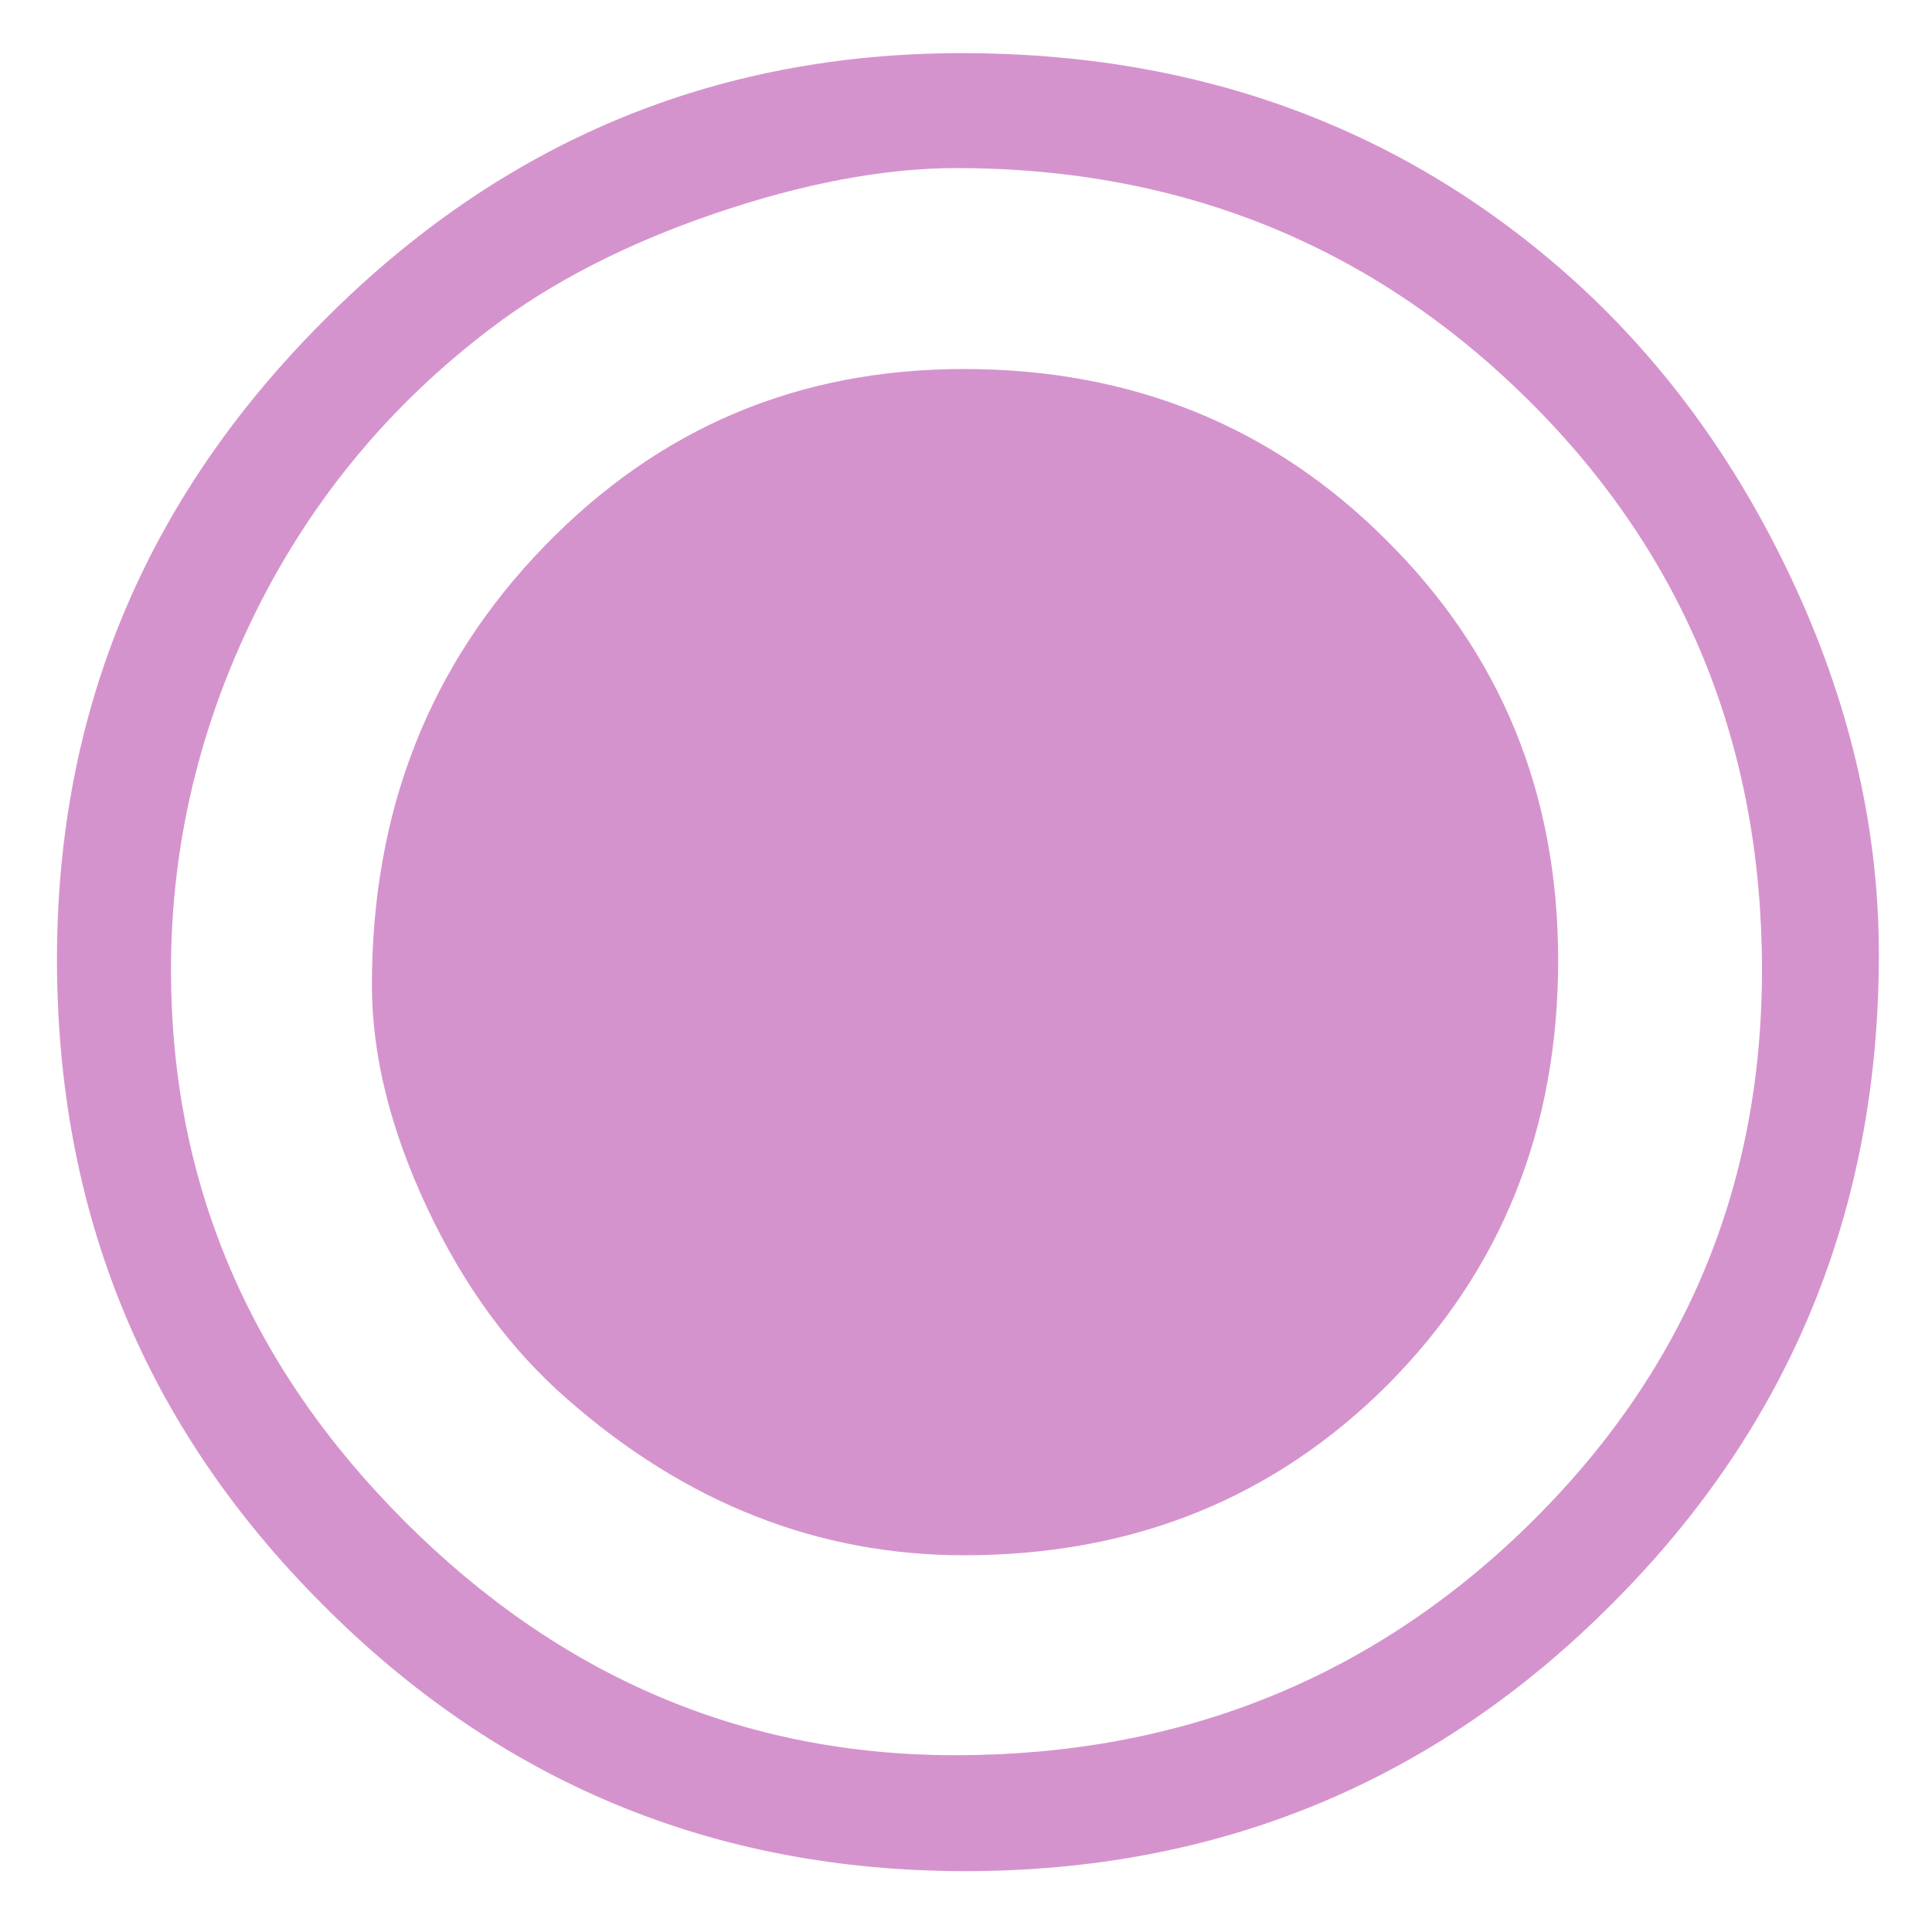
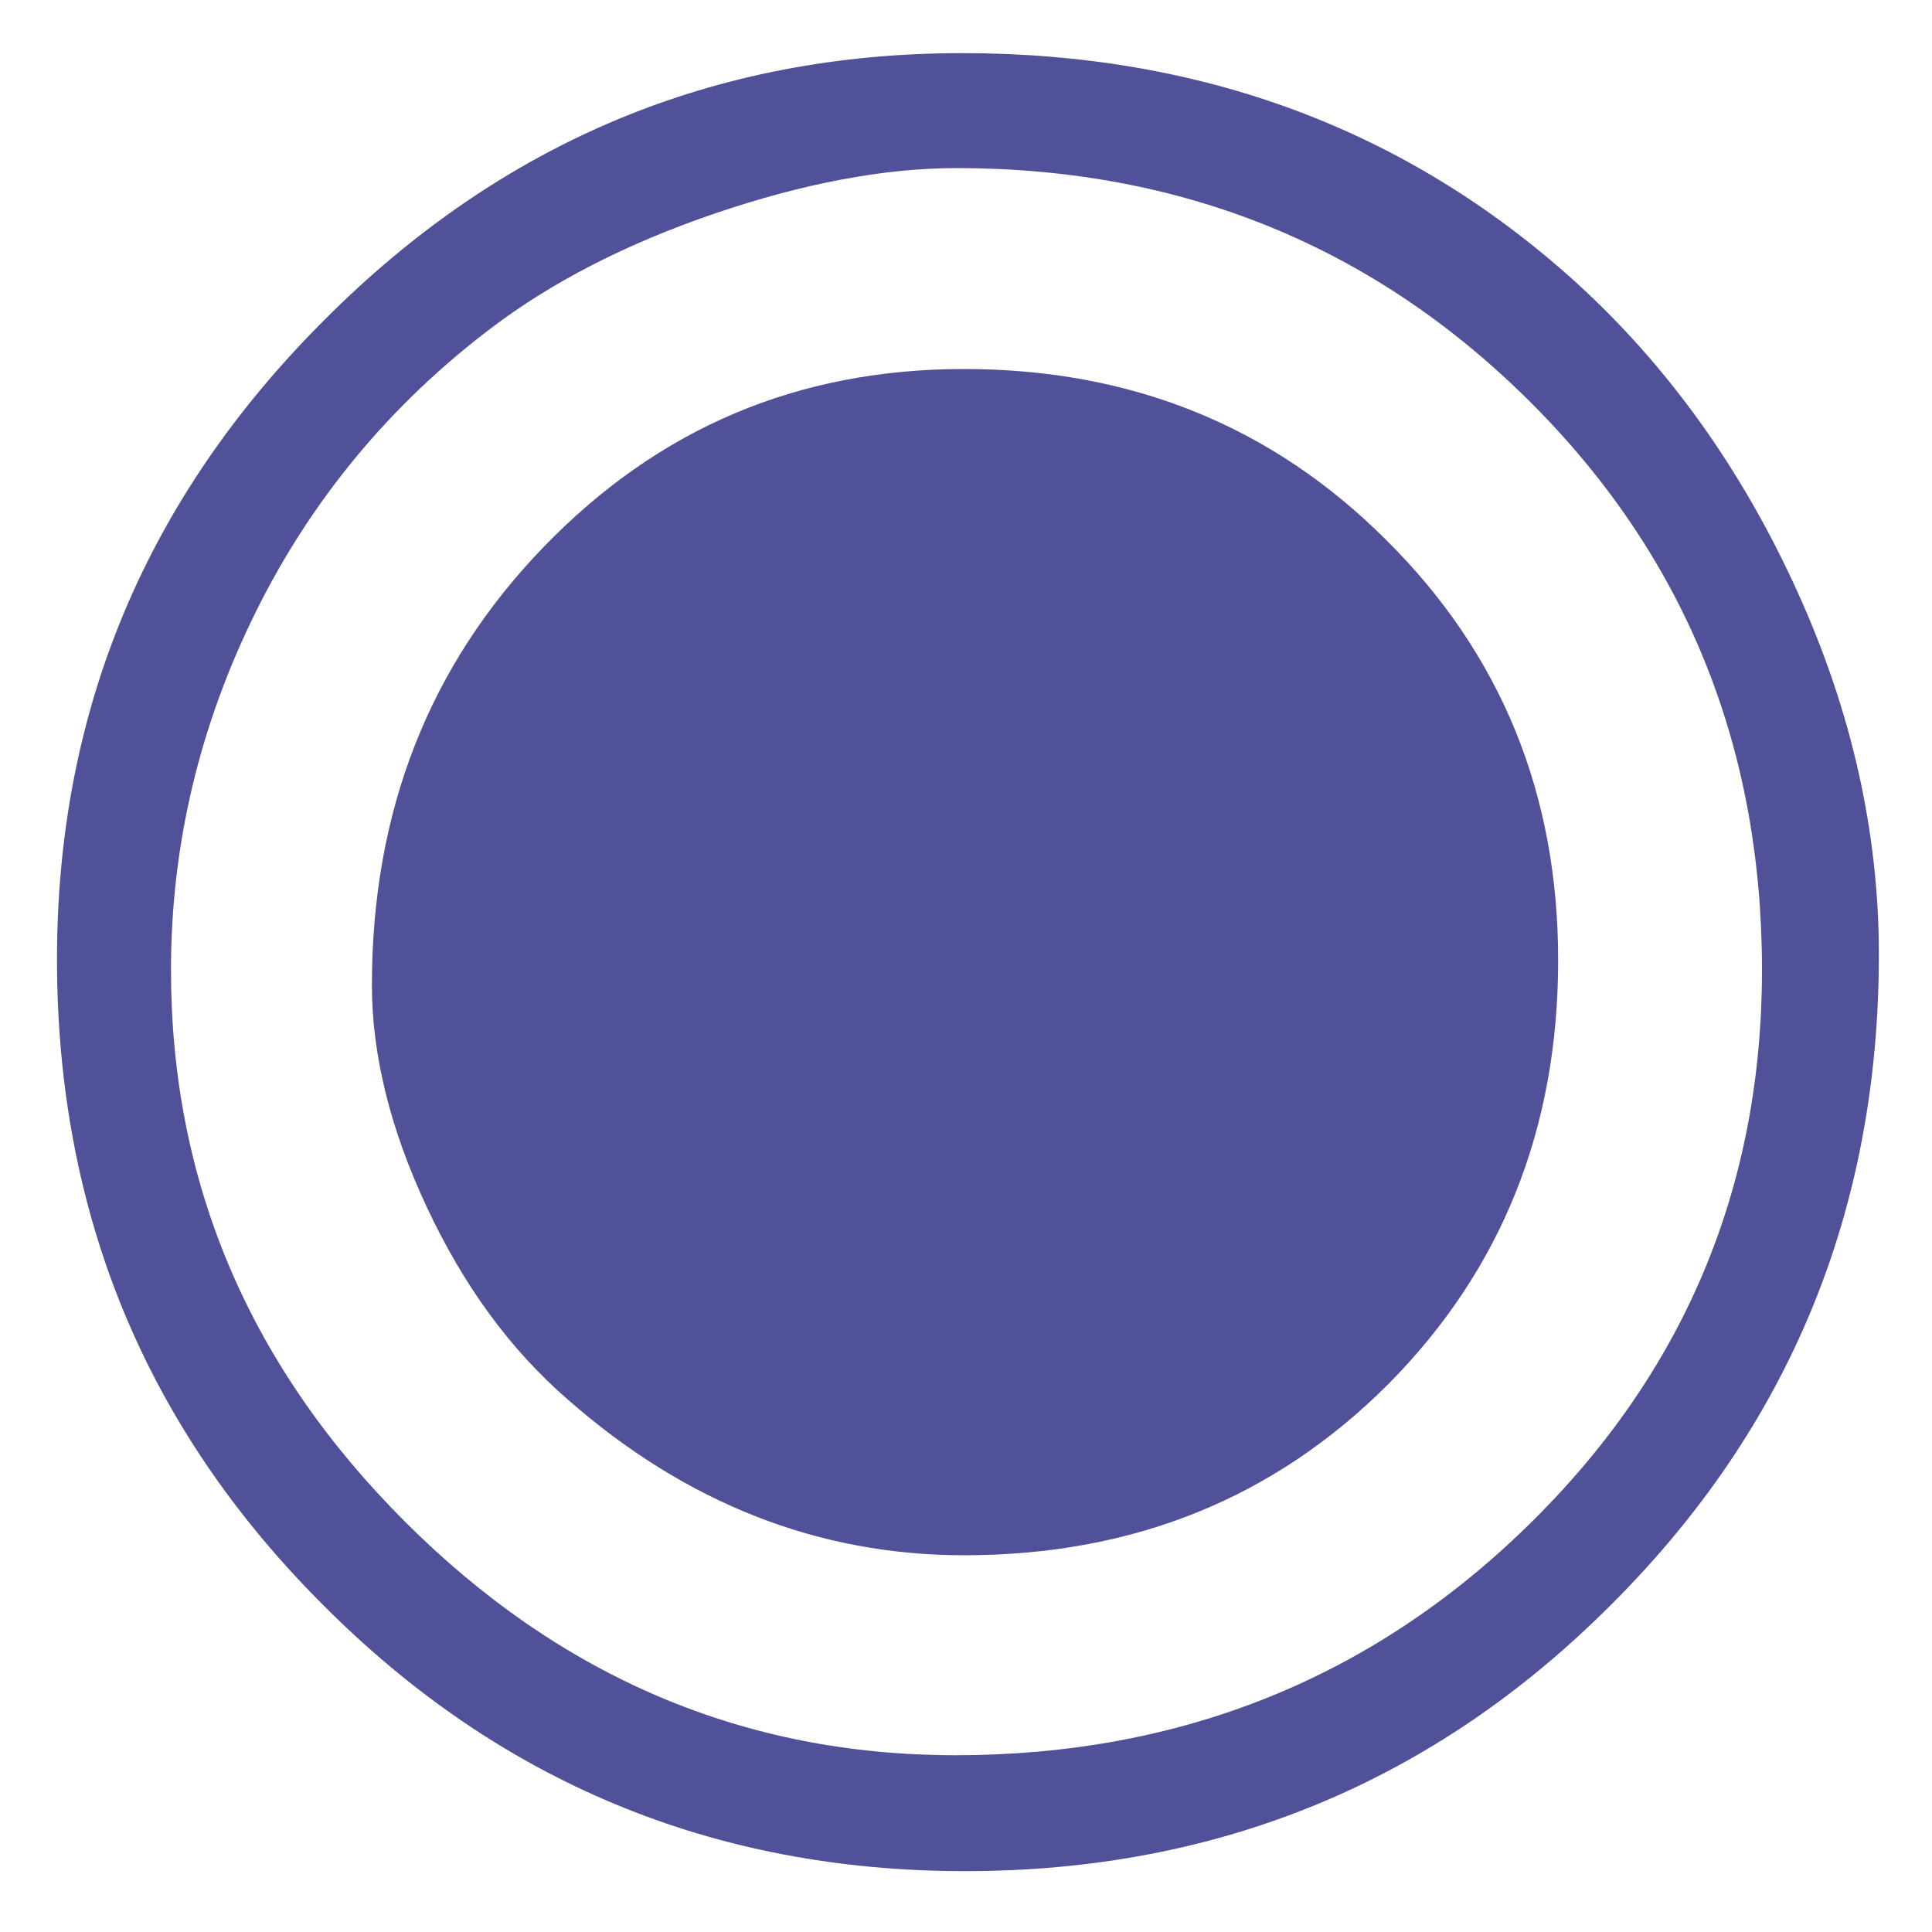
<svg xmlns="http://www.w3.org/2000/svg" version="1.1" id="Layer_1" x="0px" y="0px" viewBox="0 0 200 200" style="enable-background:new 0 0 200 200;" xml:space="preserve">
  <style type="text/css">
	.st0{enable-background:new    ;}
- 	.st1{fill:#D593CD;}
+ 	.st1{fill:#515199;}
</style>
  <g class="st0">
    <path class="st1" d="M99.6,5.5c24.8,0,46,7.9,63.4,23.6c9.7,8.8,17.3,19.5,23,32c5.7,12.5,8.5,25.1,8.5,37.7   c0,26.4-9.2,48.8-27.6,67.2c-18.4,18.5-40.8,27.7-67,27.7c-26,0-48.2-9.2-66.5-27.6C15,147.7,5.9,125.5,5.9,99.3   c0-25.7,9.2-47.7,27.6-66.1C51.9,14.7,73.9,5.5,99.6,5.5z M99,17.4c-7.5,0-15.9,1.6-25,4.7S57.1,29.2,50.8,34   c-10.3,7.8-18.5,17.6-24.3,29.3s-8.8,24.1-8.8,37.1c0,22,8.1,41,24.2,57.1s35.1,24.2,57,24.2c23.2,0,43-7.9,59.2-23.7   c16.2-15.8,24.3-35,24.3-57.6c0-23.2-8-42.9-24.1-58.9S122.4,17.4,99,17.4z M99.8,38.2c17.3,0,31.9,5.9,43.7,17.7   c11.9,11.8,17.8,26.3,17.8,43.5c0,17.5-5.9,32.1-17.6,43.9c-11.8,11.8-26.4,17.7-43.9,17.7c-15.1,0-28.8-5.4-41-16.1   c-6-5.2-10.8-11.8-14.6-19.9c-3.8-8.1-5.7-15.8-5.7-23c0-18,5.9-33.1,17.8-45.4S82.6,38.2,99.8,38.2z" />
  </g>
</svg>
